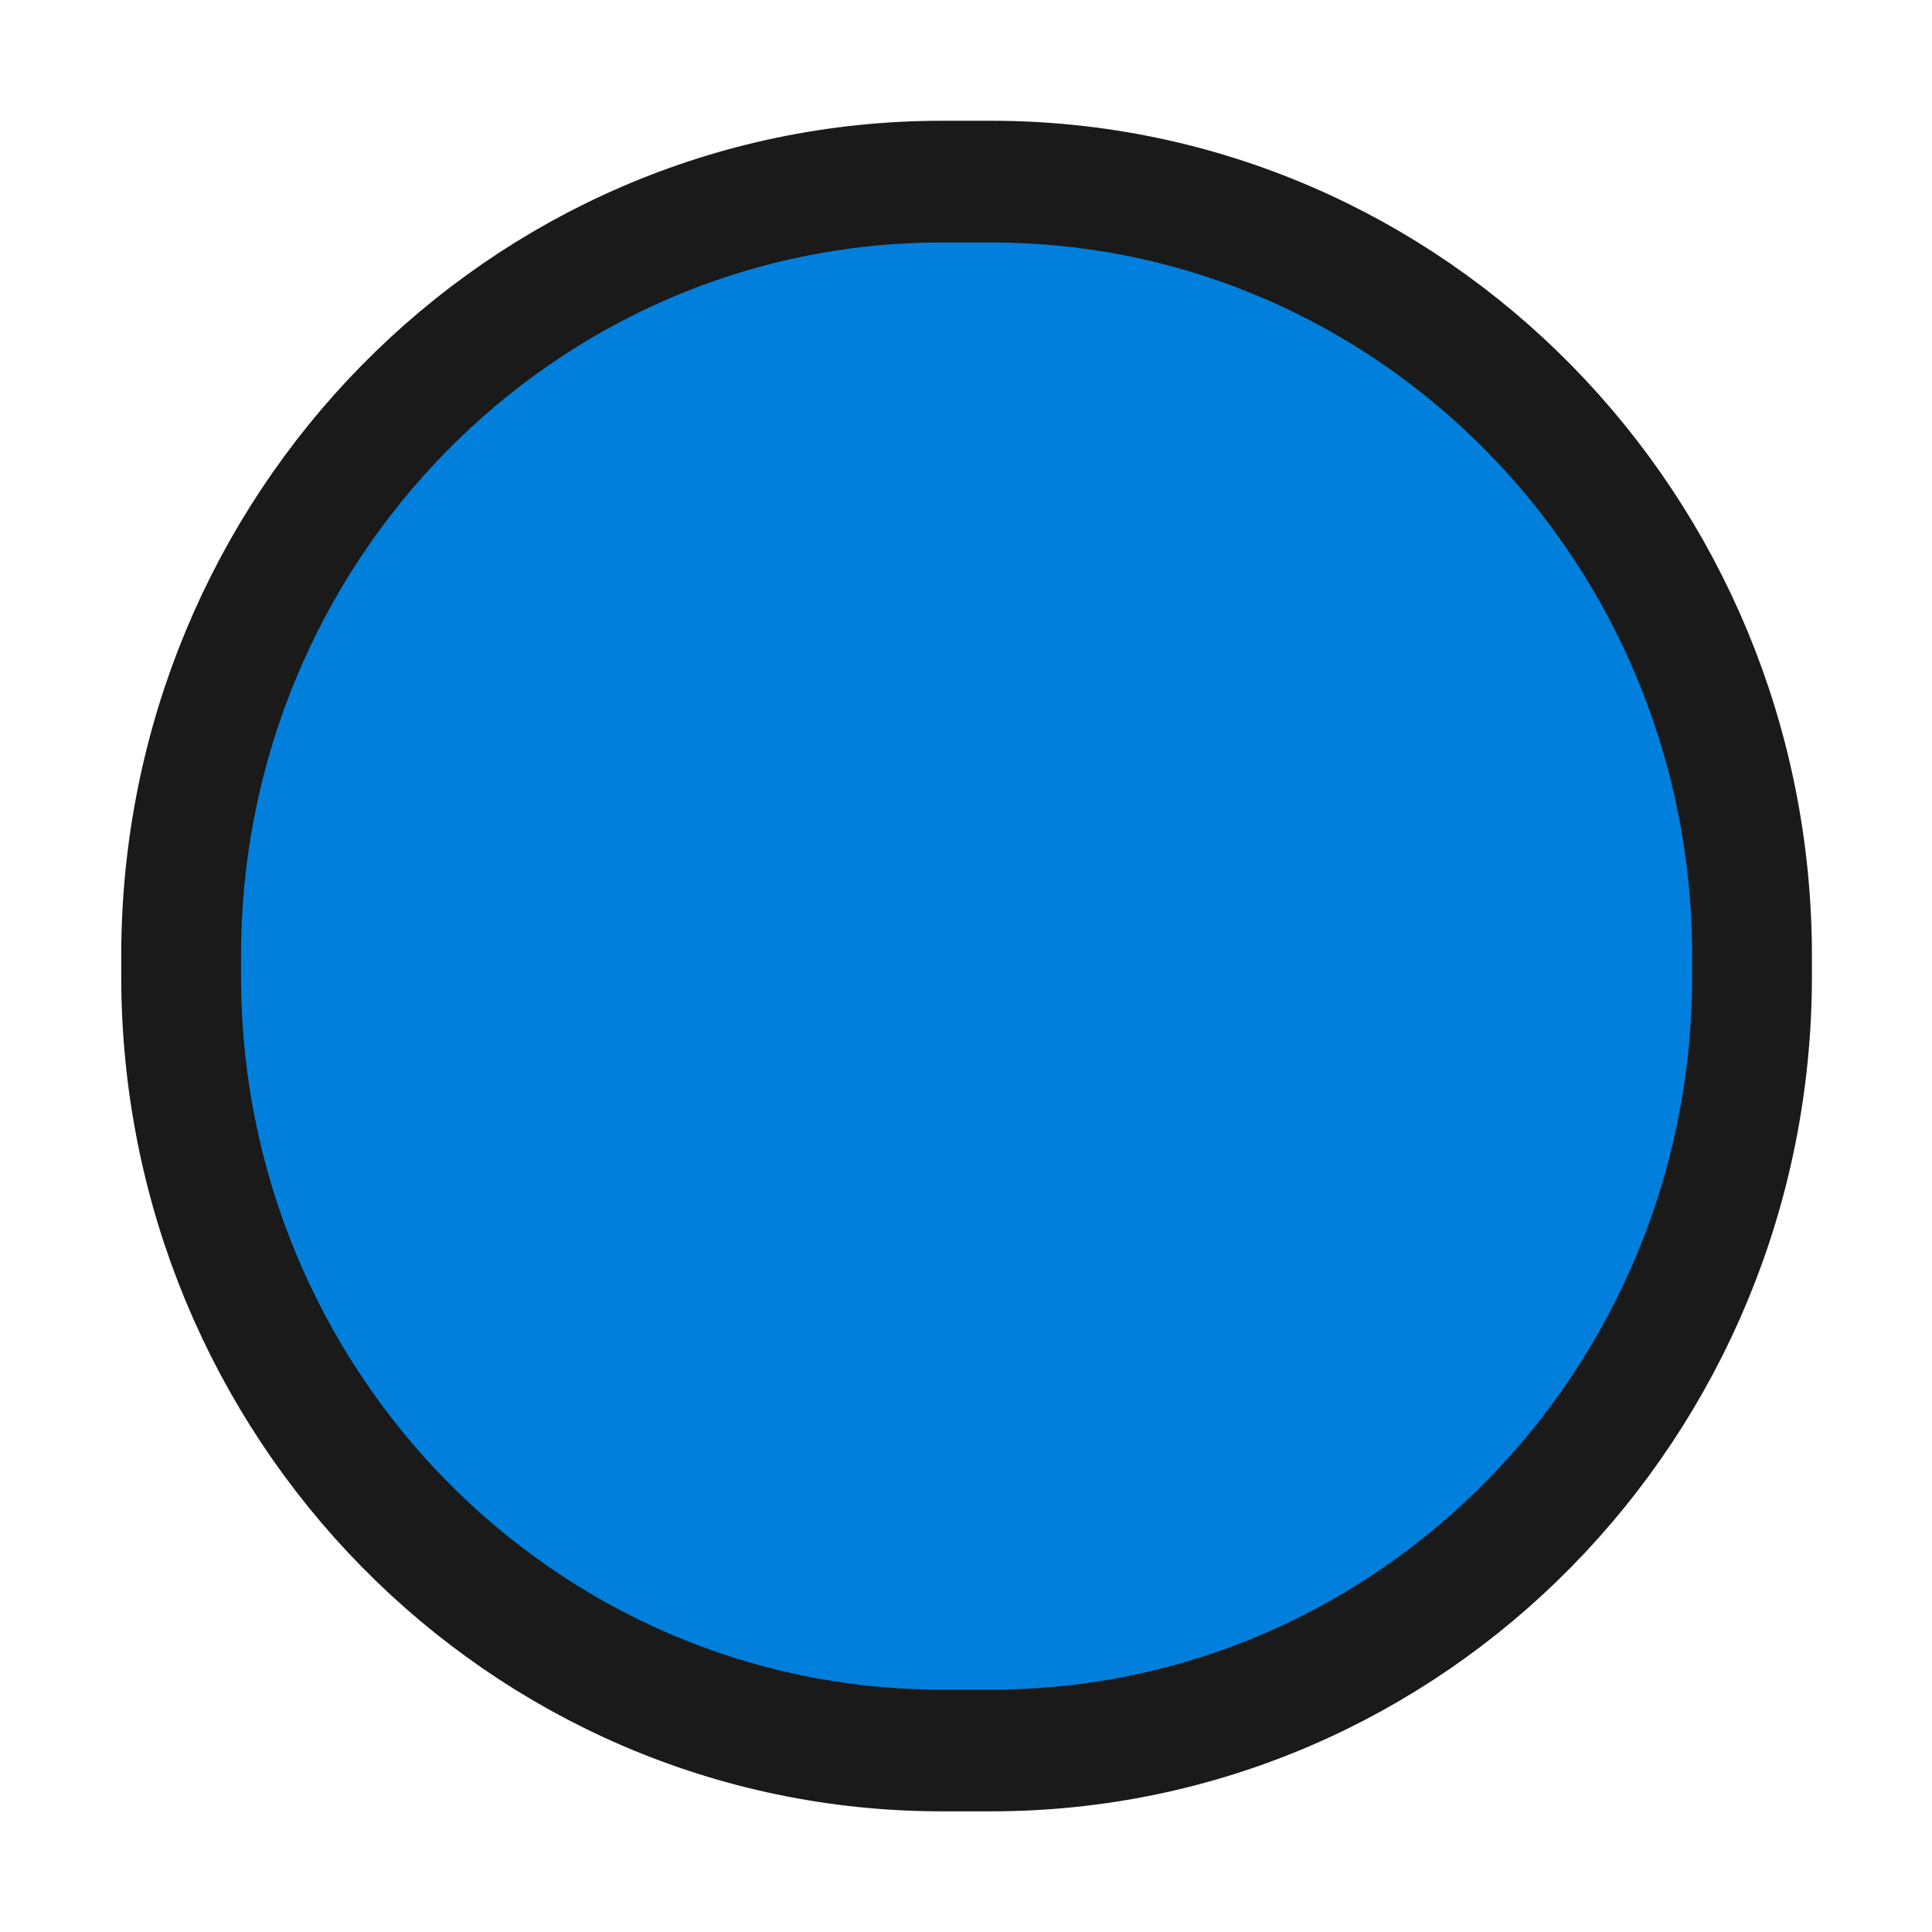
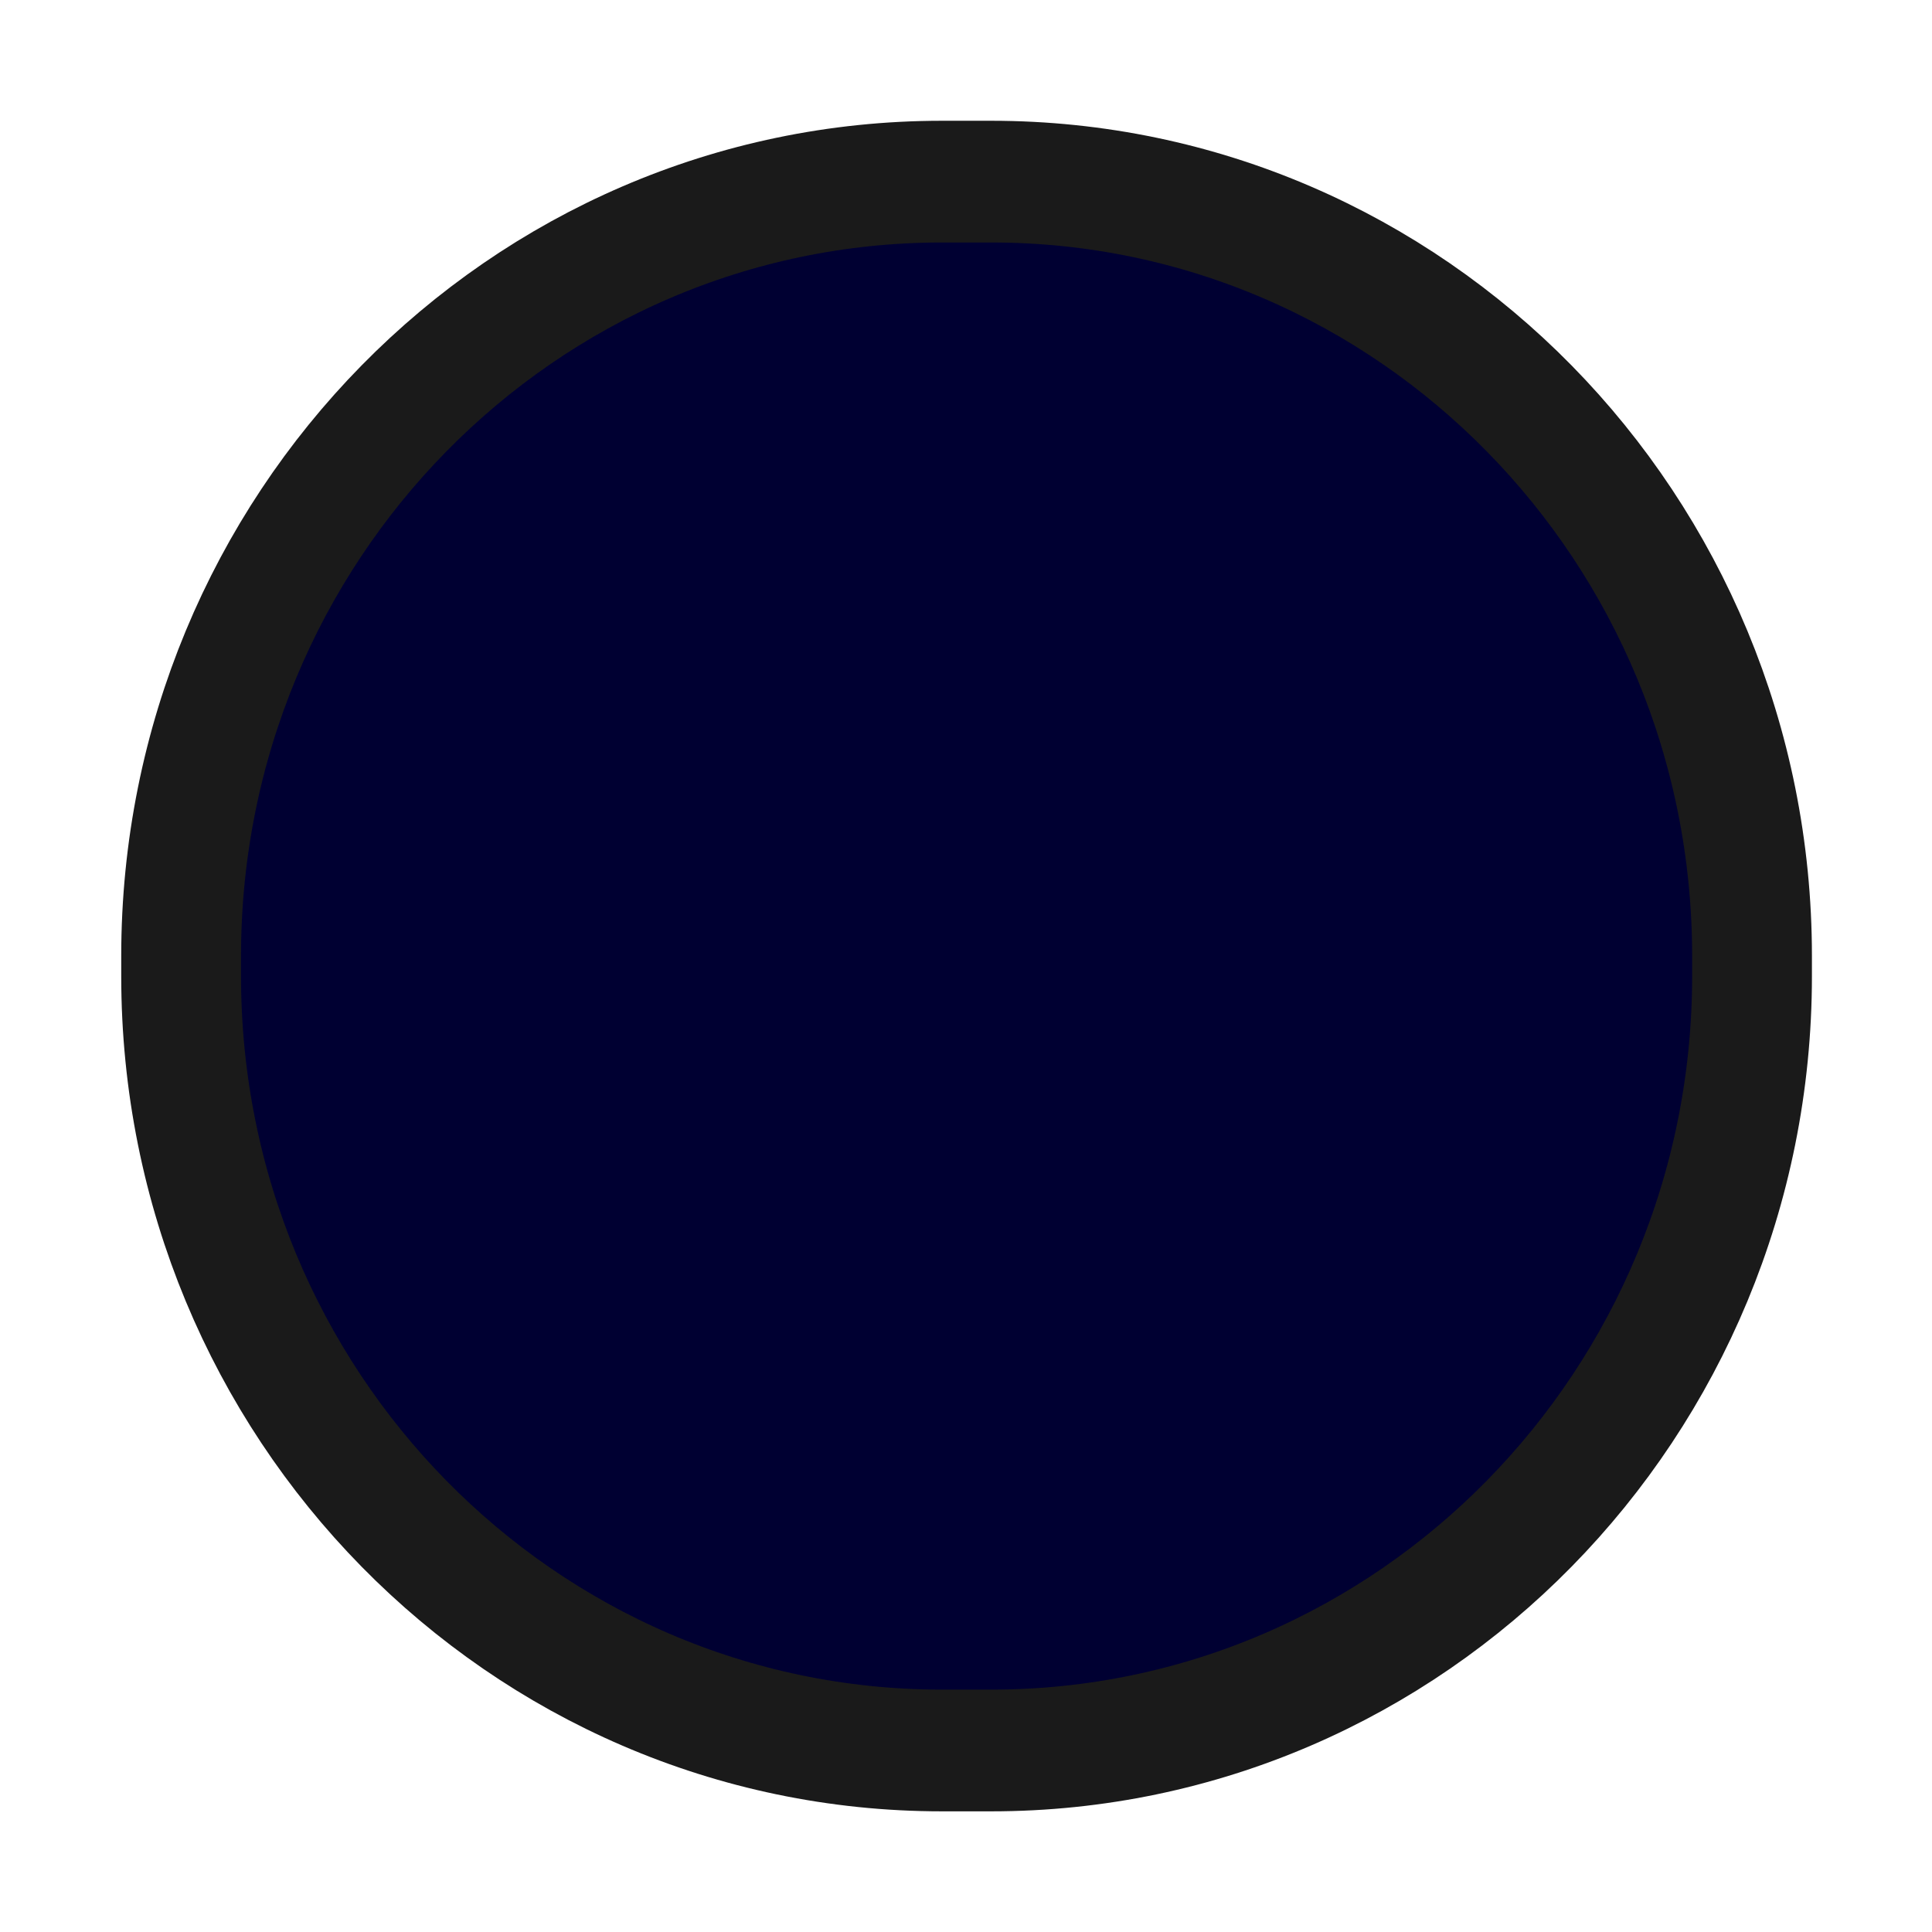
<svg xmlns="http://www.w3.org/2000/svg" width="16" height="16" viewBox="0 0 4.233 4.233" version="1.1" id="svg1829">
  <defs id="defs1823" />
  <g id="layer1" transform="translate(0,-292.7667)">
    <g transform="matrix(0.2645833,0,0,0.2645833,-25.66345,292.6708)" style="display:inline;opacity:1" id="radio-unchecked">
      <g id="g10964-4">
        <g style="display:inline" id="radio-unchecked2-6" transform="matrix(0.9361725,0,0,0.93566,-96.78315,-244.7608)">
          <rect style="color:#000000;display:inline;overflow:visible;visibility:visible;fill:none;stroke:none;stroke-width:2;marker:none;enable-background:accumulate" id="rect14348-4-3" width="17.091" height="17.1" x="206.991" y="261.979" />
          <g id="g7025-3">
-             <g style="display:inline;fill:#0080dc;fill-opacity:1" id="g5489-2-9-3-8" transform="matrix(0.5089163,0,0,0.5173982,181.7932,197.5643)">
-               <g id="g5428-8-1-7-83" style="fill:#0080dc;fill-opacity:1">
-                 <rect ry="13.246" style="color:#000000;display:inline;overflow:visible;visibility:visible;fill:#0080dc;fill-opacity:1;fill-rule:nonzero;stroke:#1a1a1a;stroke-width:2.082;stroke-linecap:butt;stroke-linejoin:round;stroke-miterlimit:4;stroke-dasharray:none;stroke-dashoffset:0;stroke-opacity:1;marker:none;enable-background:accumulate" id="rect5147-9-1-7-7" width="27.304" height="26.836" x="52.66" y="127.604" rx="13.224" />
+             <g style="display:inline;fill:#000032;fill-opacity:1" id="g5489-2-9-3-8" transform="matrix(0.5089163,0,0,0.5173982,181.7932,197.5643)">
+               <g id="g5428-8-1-7-83" style="fill:#000032;fill-opacity:1">
+                 <rect ry="13.246" style="color:#000000;display:inline;overflow:visible;visibility:visible;fill:#000032;fill-opacity:1;fill-rule:nonzero;stroke:#1a1a1a;stroke-width:2.082;stroke-linecap:butt;stroke-linejoin:round;stroke-miterlimit:4;stroke-dasharray:none;stroke-dashoffset:0;stroke-opacity:1;marker:none;enable-background:accumulate" id="rect5147-9-1-7-7" width="27.304" height="26.836" x="52.66" y="127.604" rx="13.224" />
              </g>
            </g>
          </g>
        </g>
      </g>
    </g>
  </g>
</svg>
